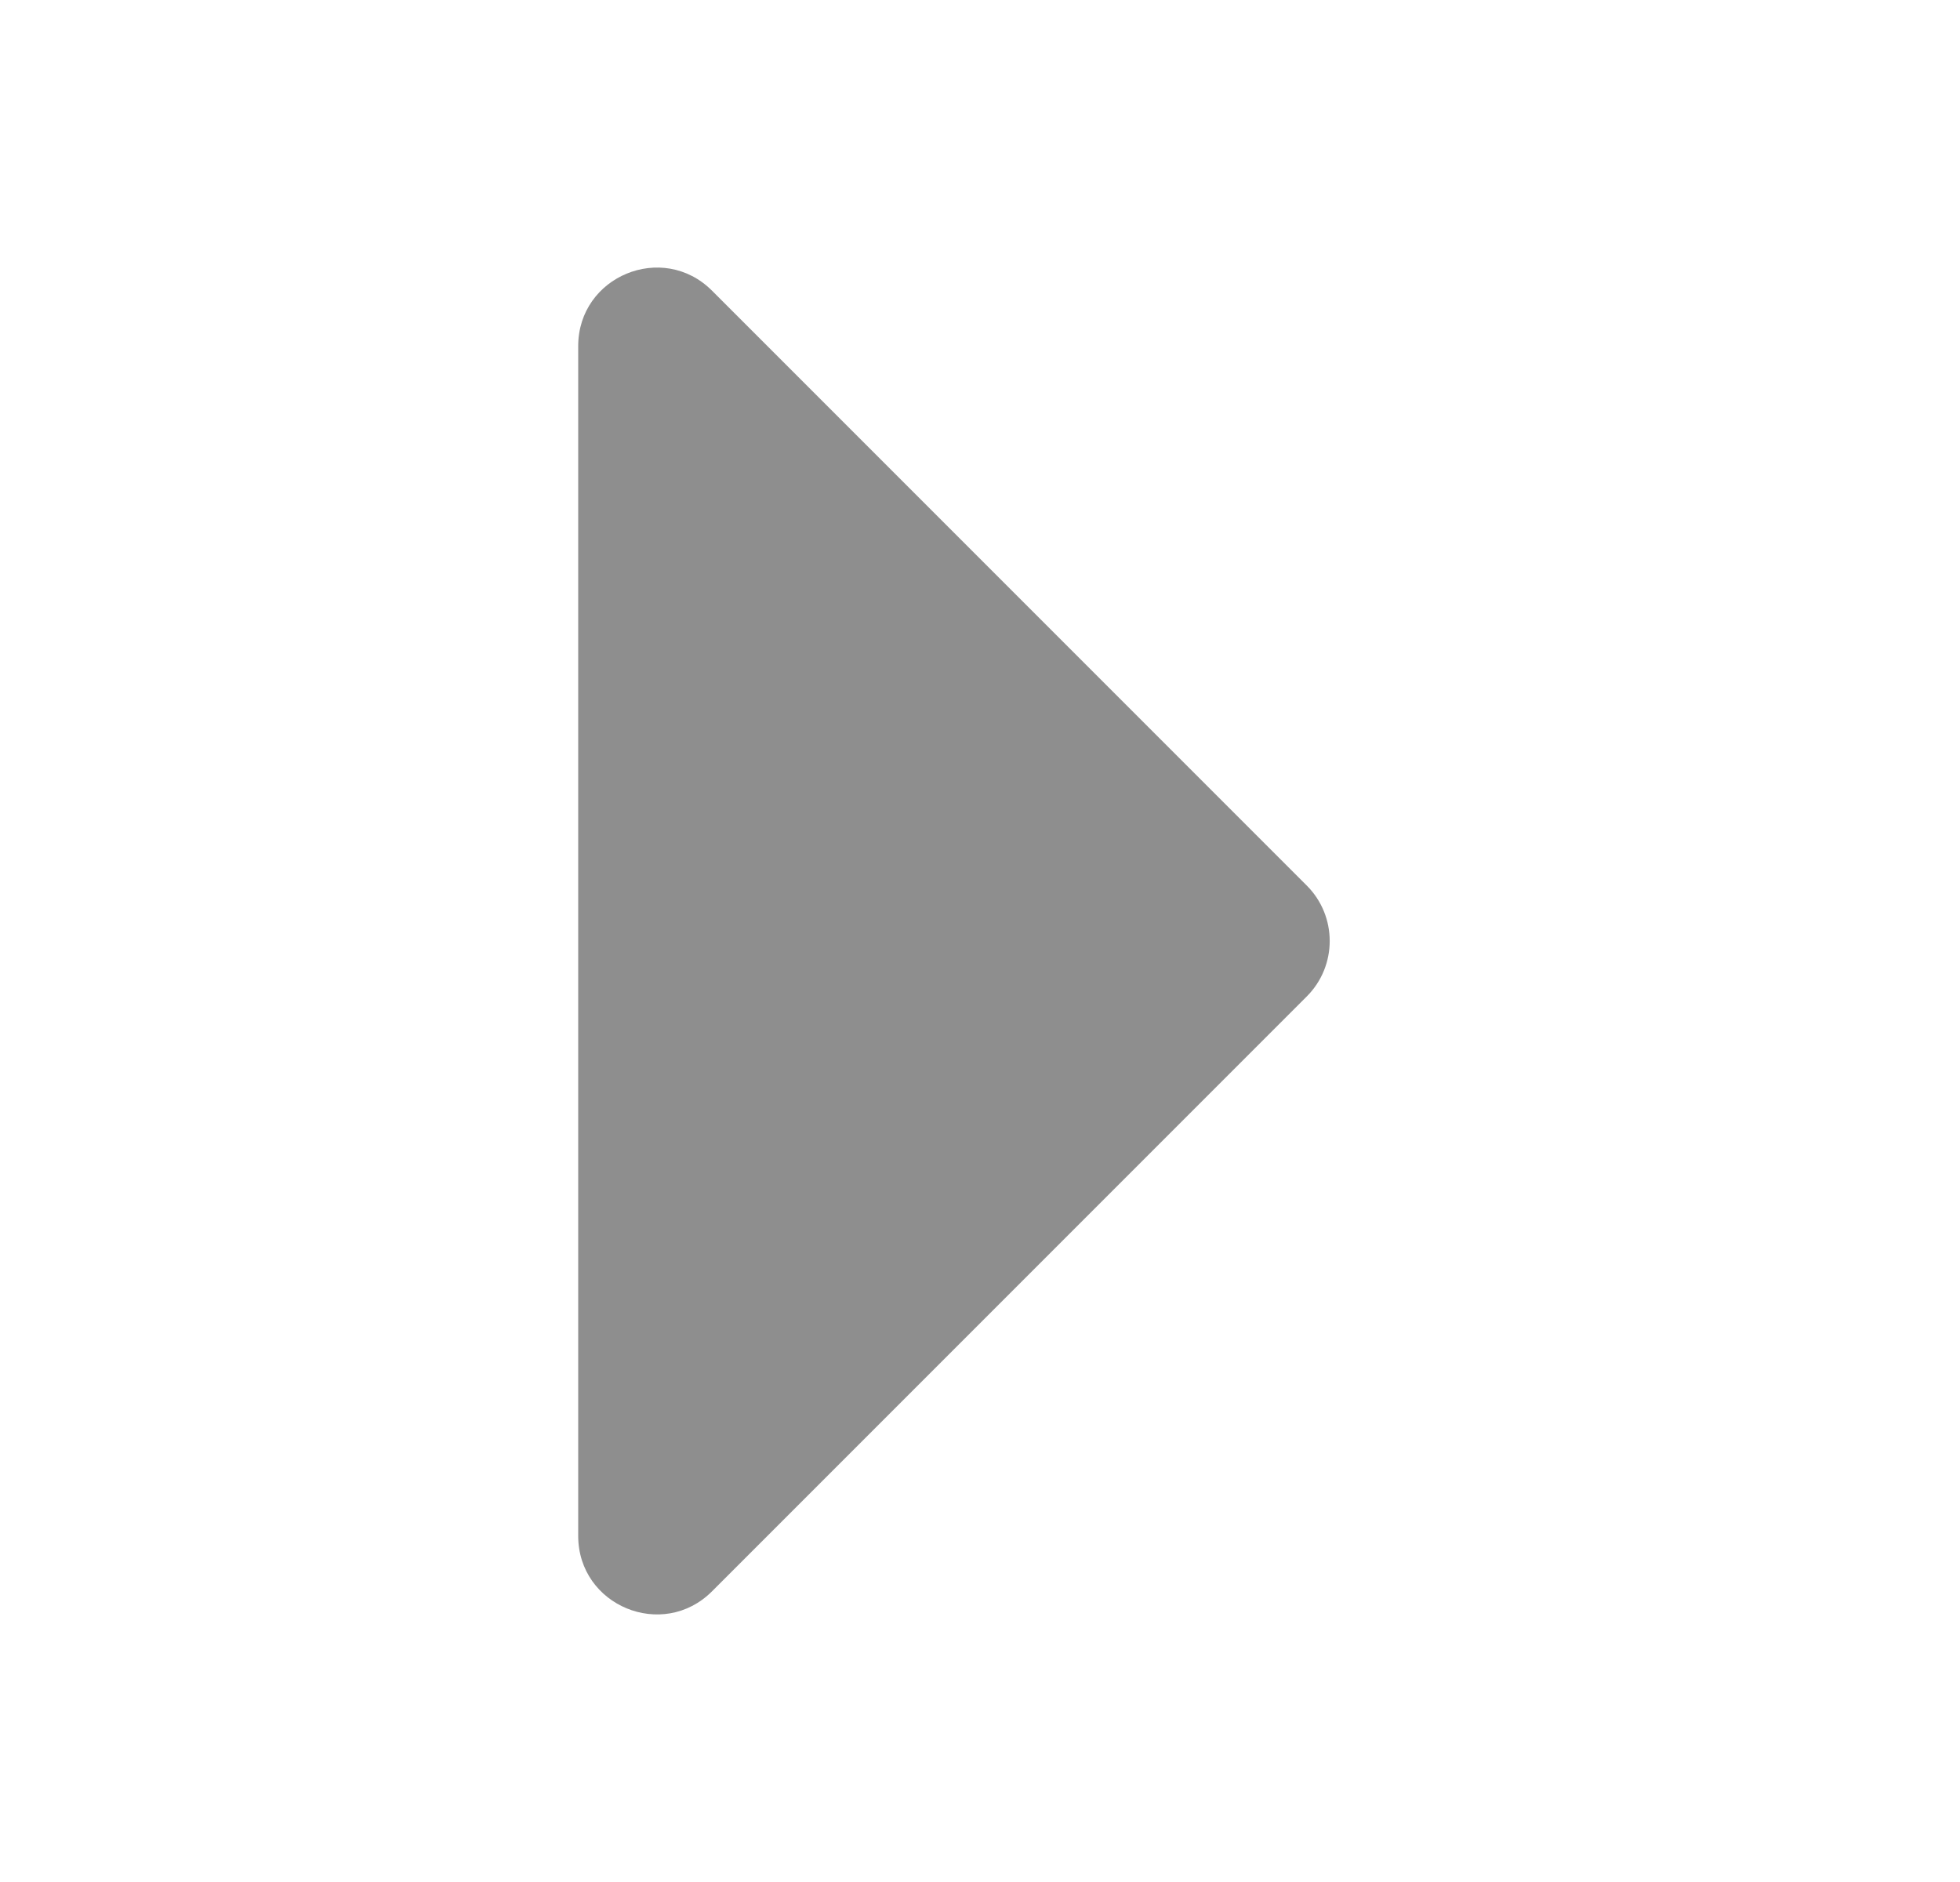
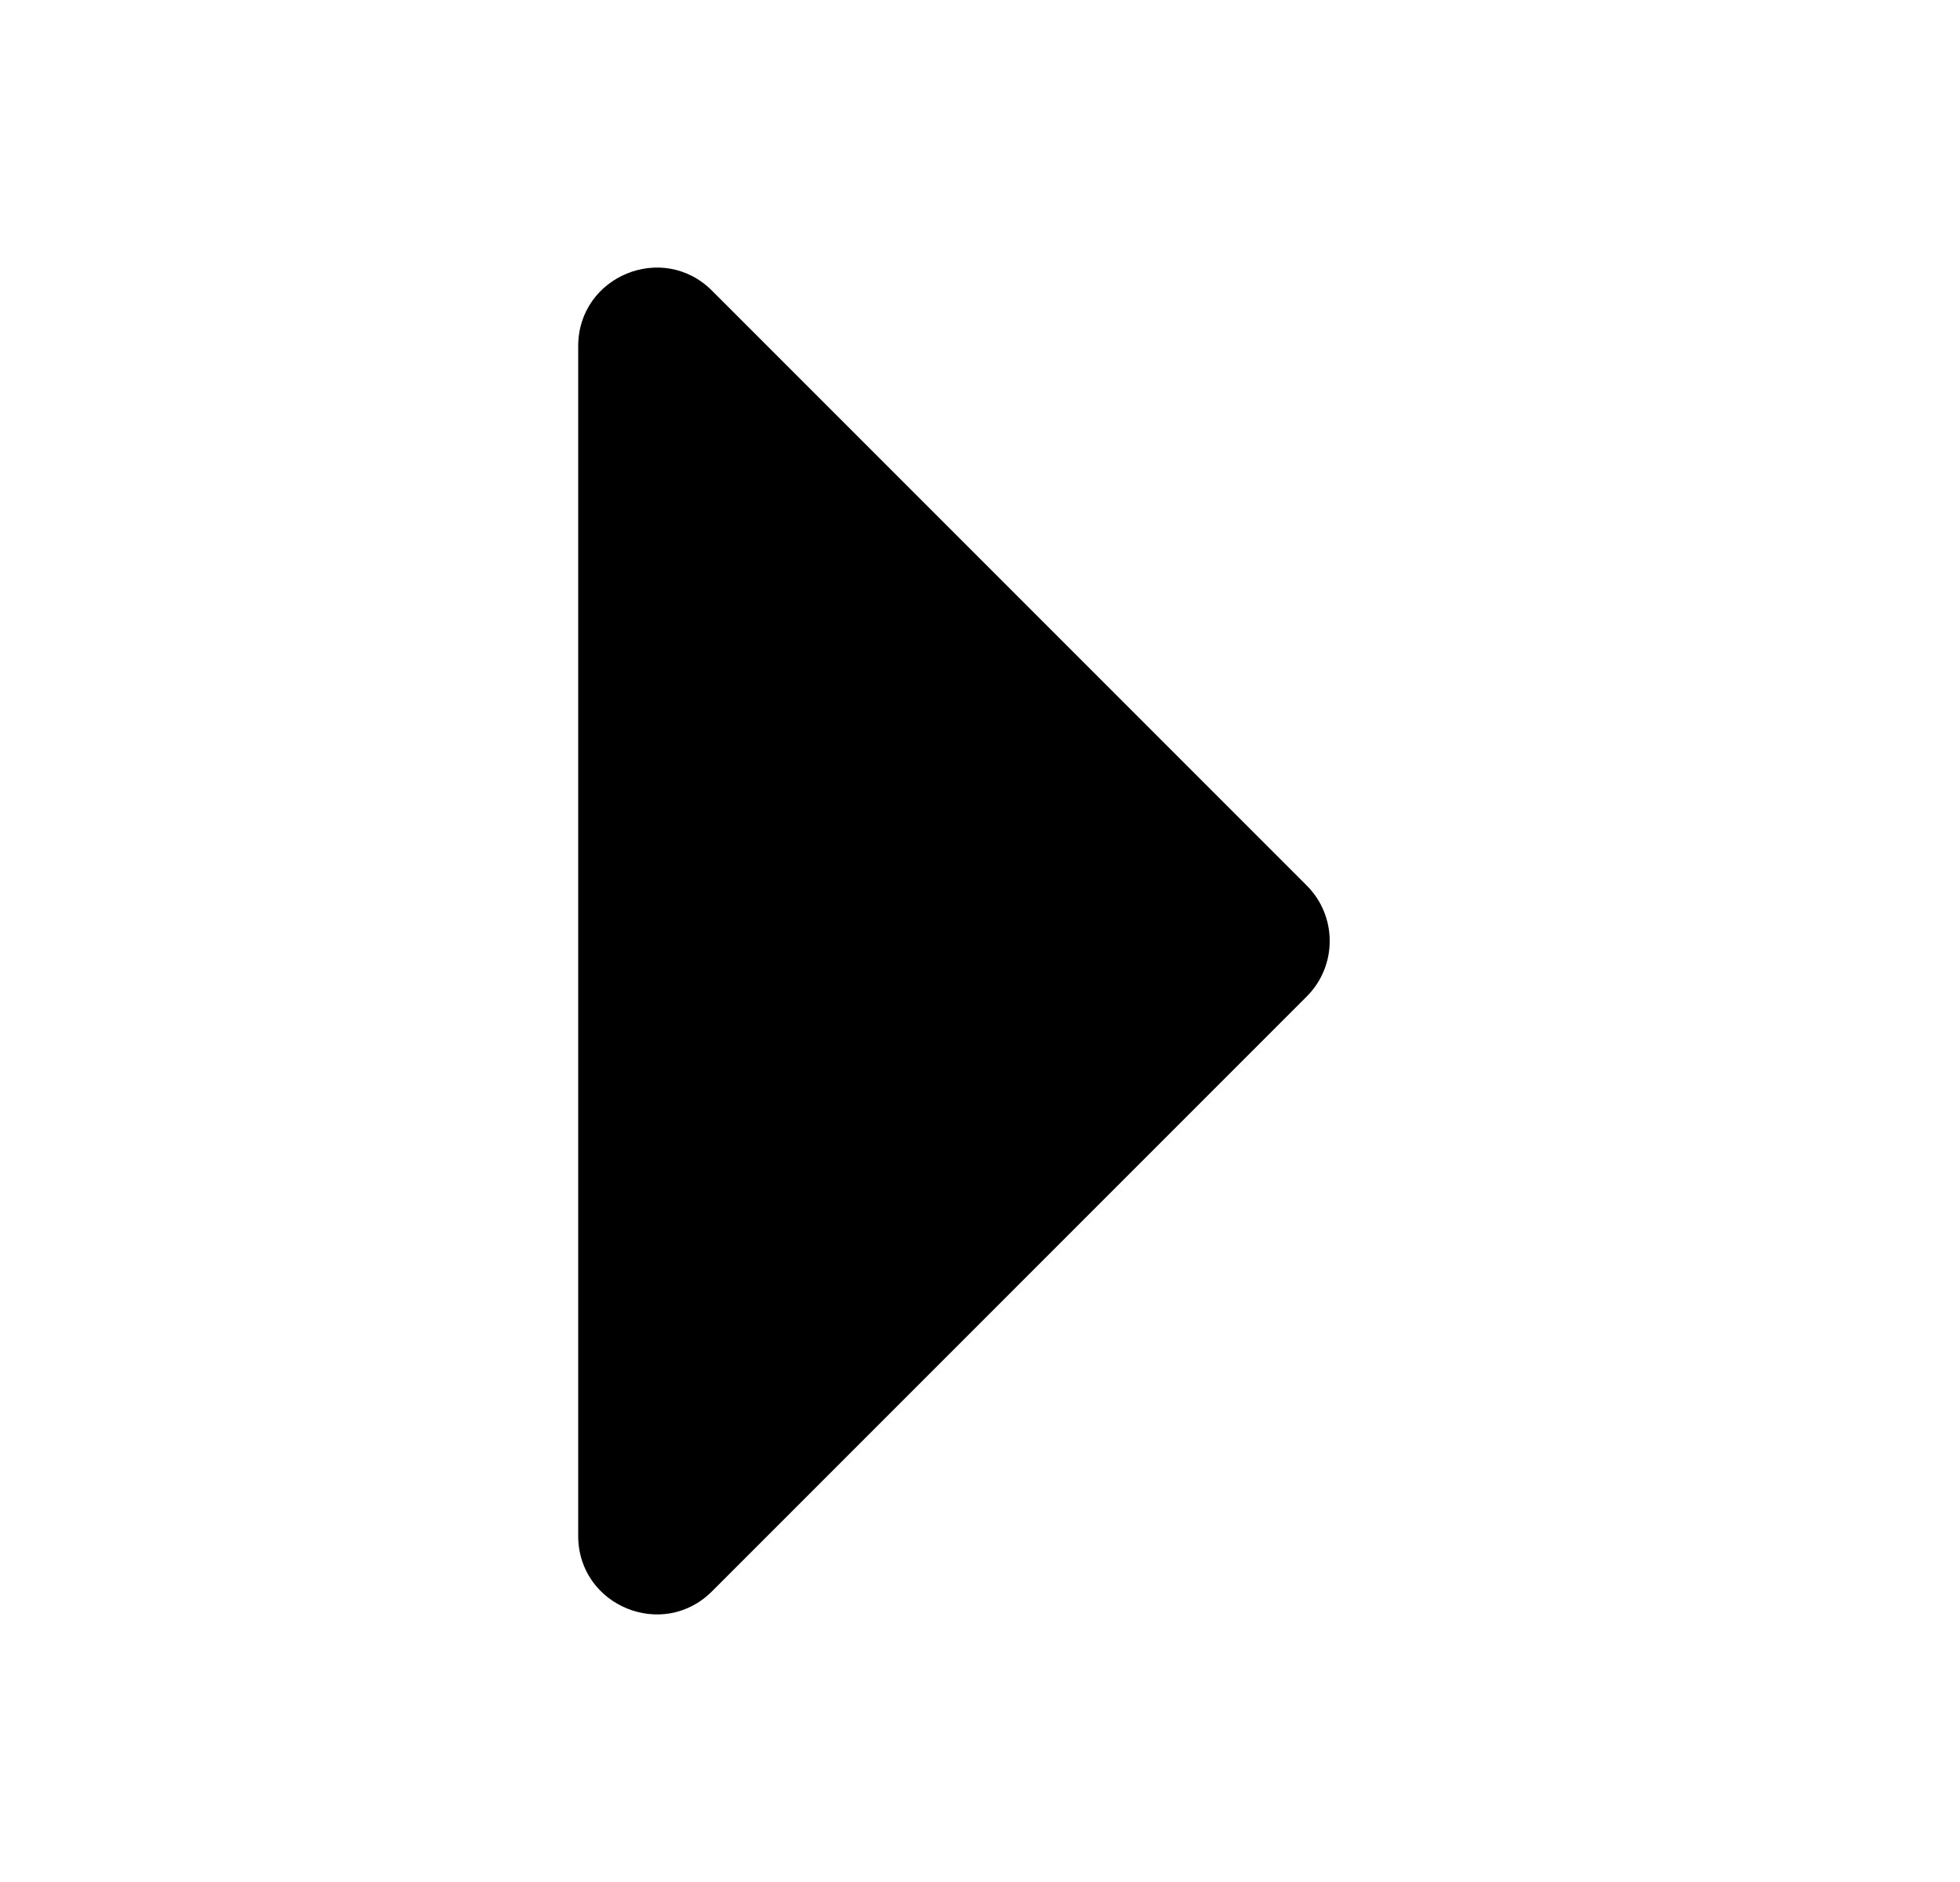
- <svg xmlns="http://www.w3.org/2000/svg" width="25" height="24" viewBox="0 0 25 24" fill="none">
-   <path d="M9.082 20.293L16.668 12.707C17.058 12.317 17.058 11.683 16.668 11.293L9.082 3.707C8.452 3.077 7.375 3.523 7.375 4.414V19.586C7.375 20.477 8.452 20.923 9.082 20.293Z" fill="#8E8E8E" />
+ <svg xmlns="http://www.w3.org/2000/svg" width="25" height="24" viewBox="0 0 25 24">
+   <path d="M9.082 20.293L16.668 12.707C17.058 12.317 17.058 11.683 16.668 11.293L9.082 3.707C8.452 3.077 7.375 3.523 7.375 4.414V19.586C7.375 20.477 8.452 20.923 9.082 20.293Z" />
</svg>
